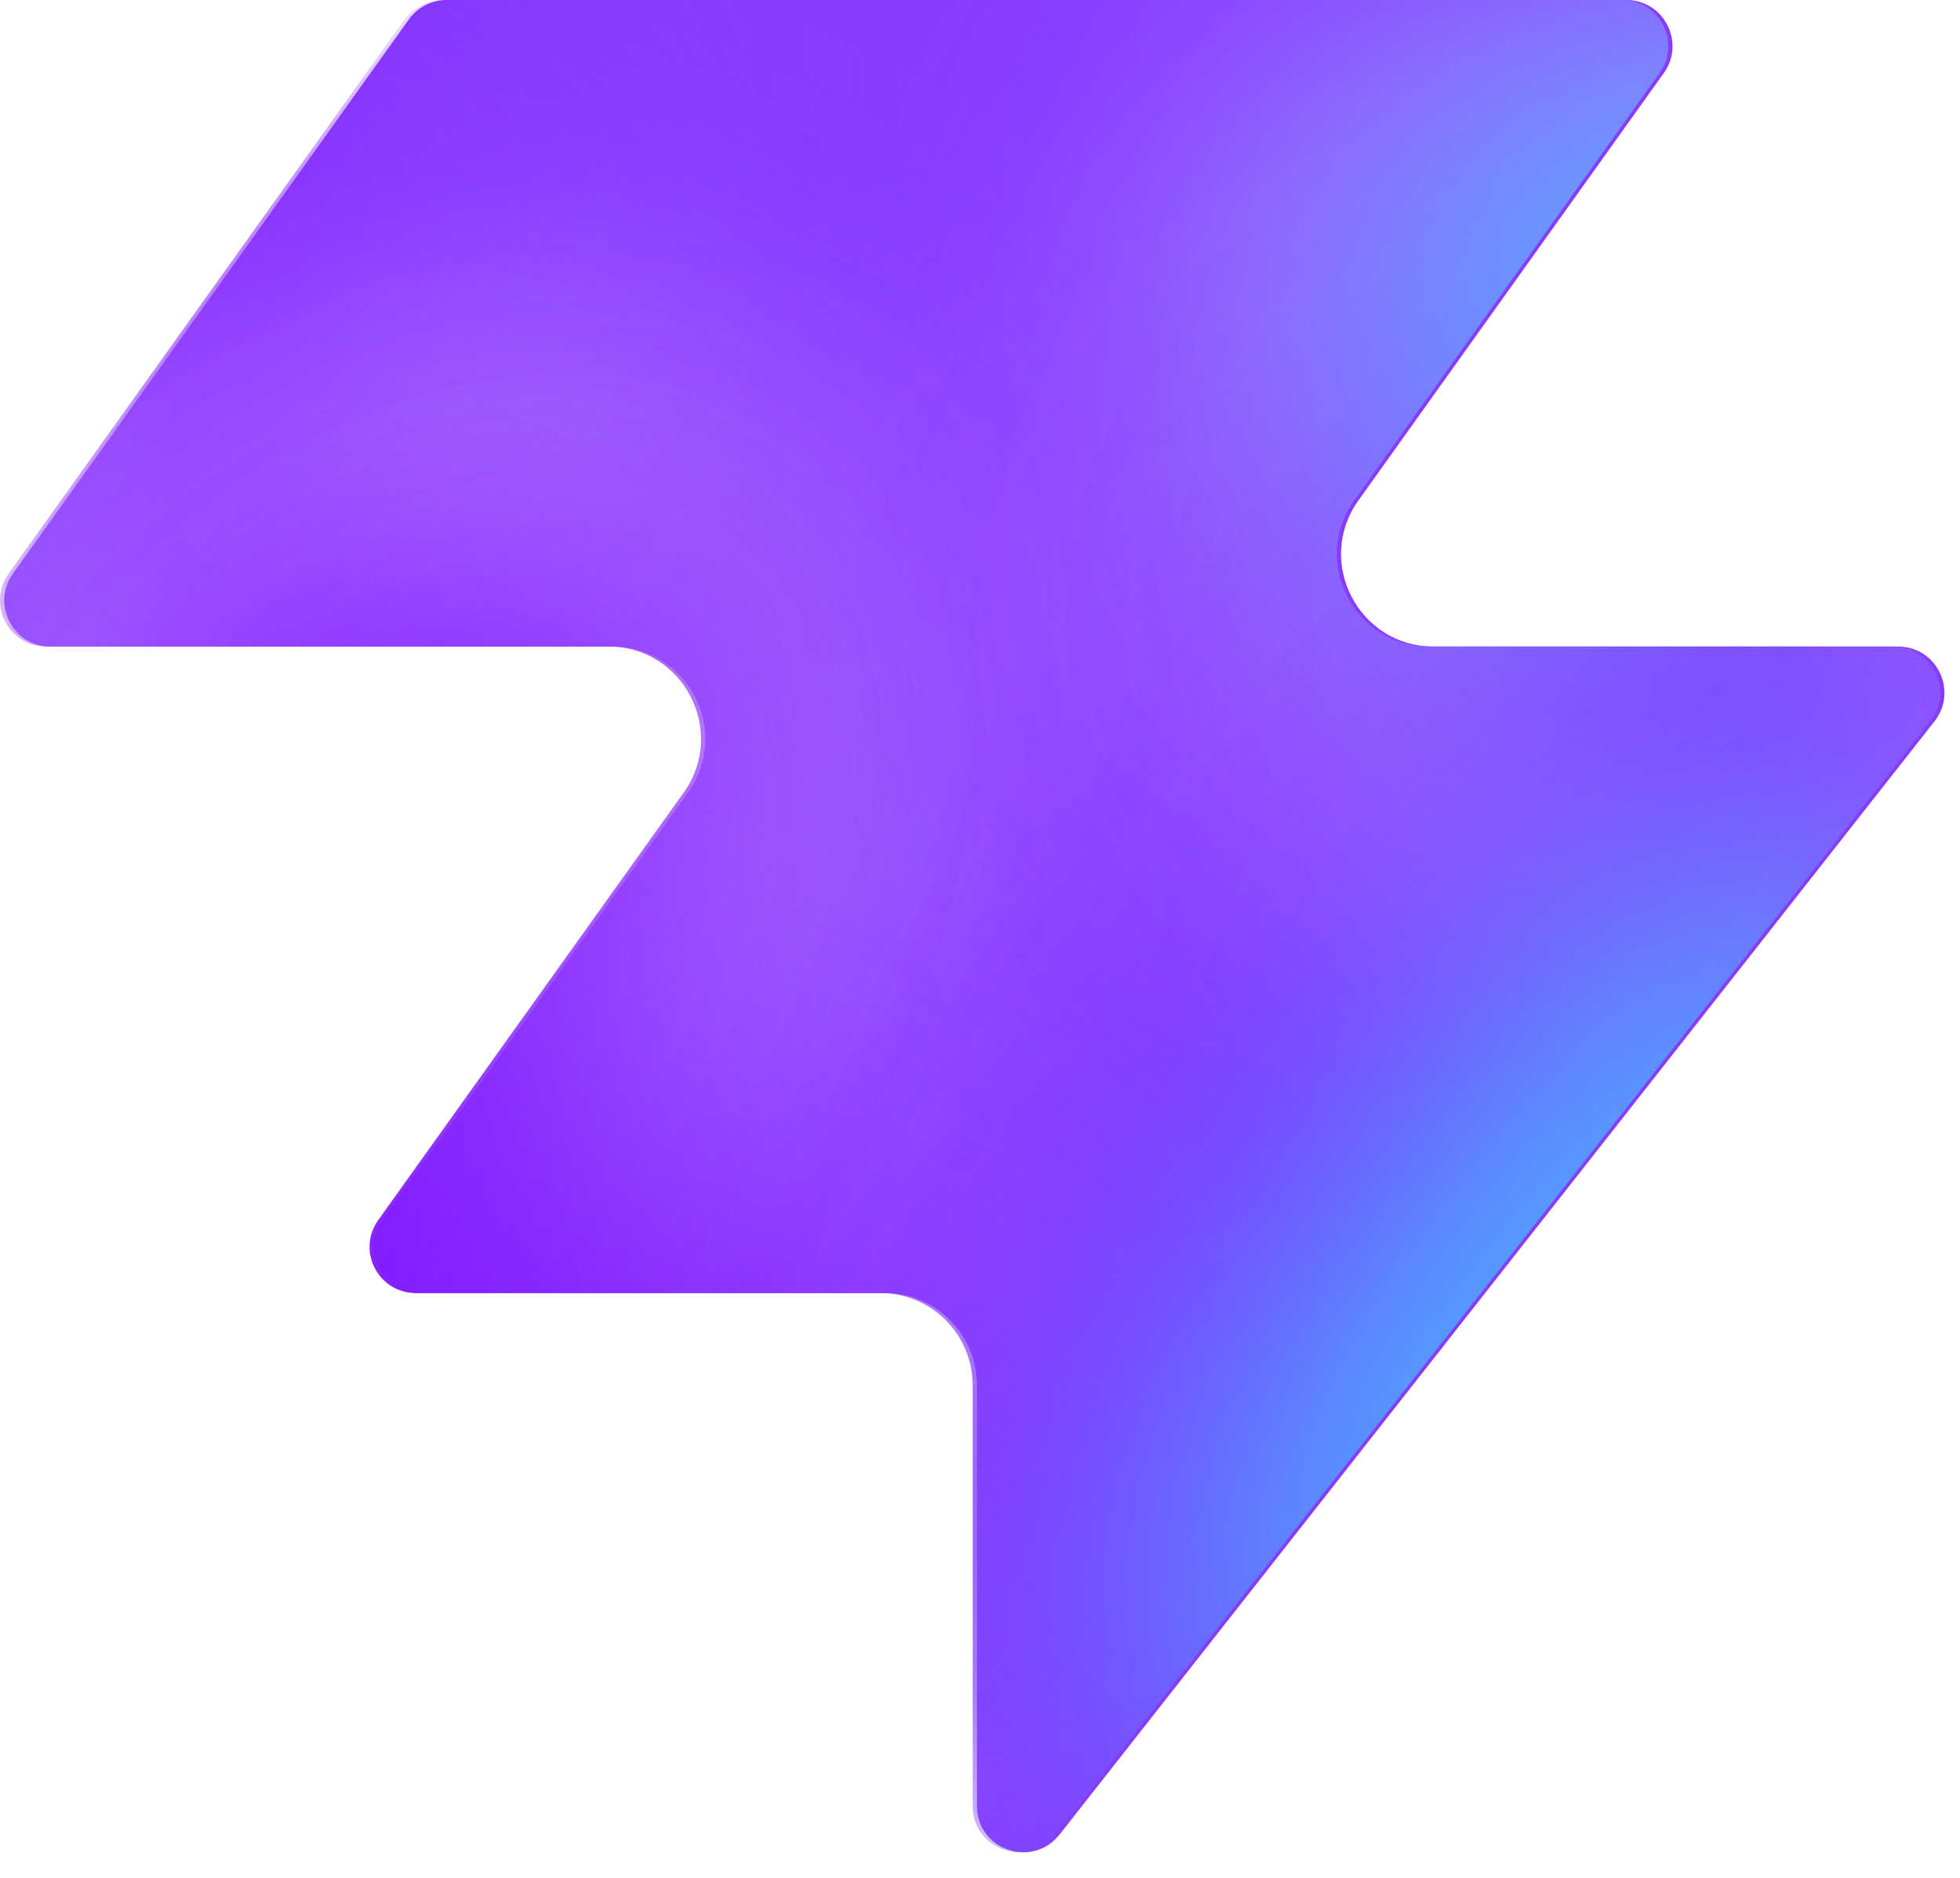
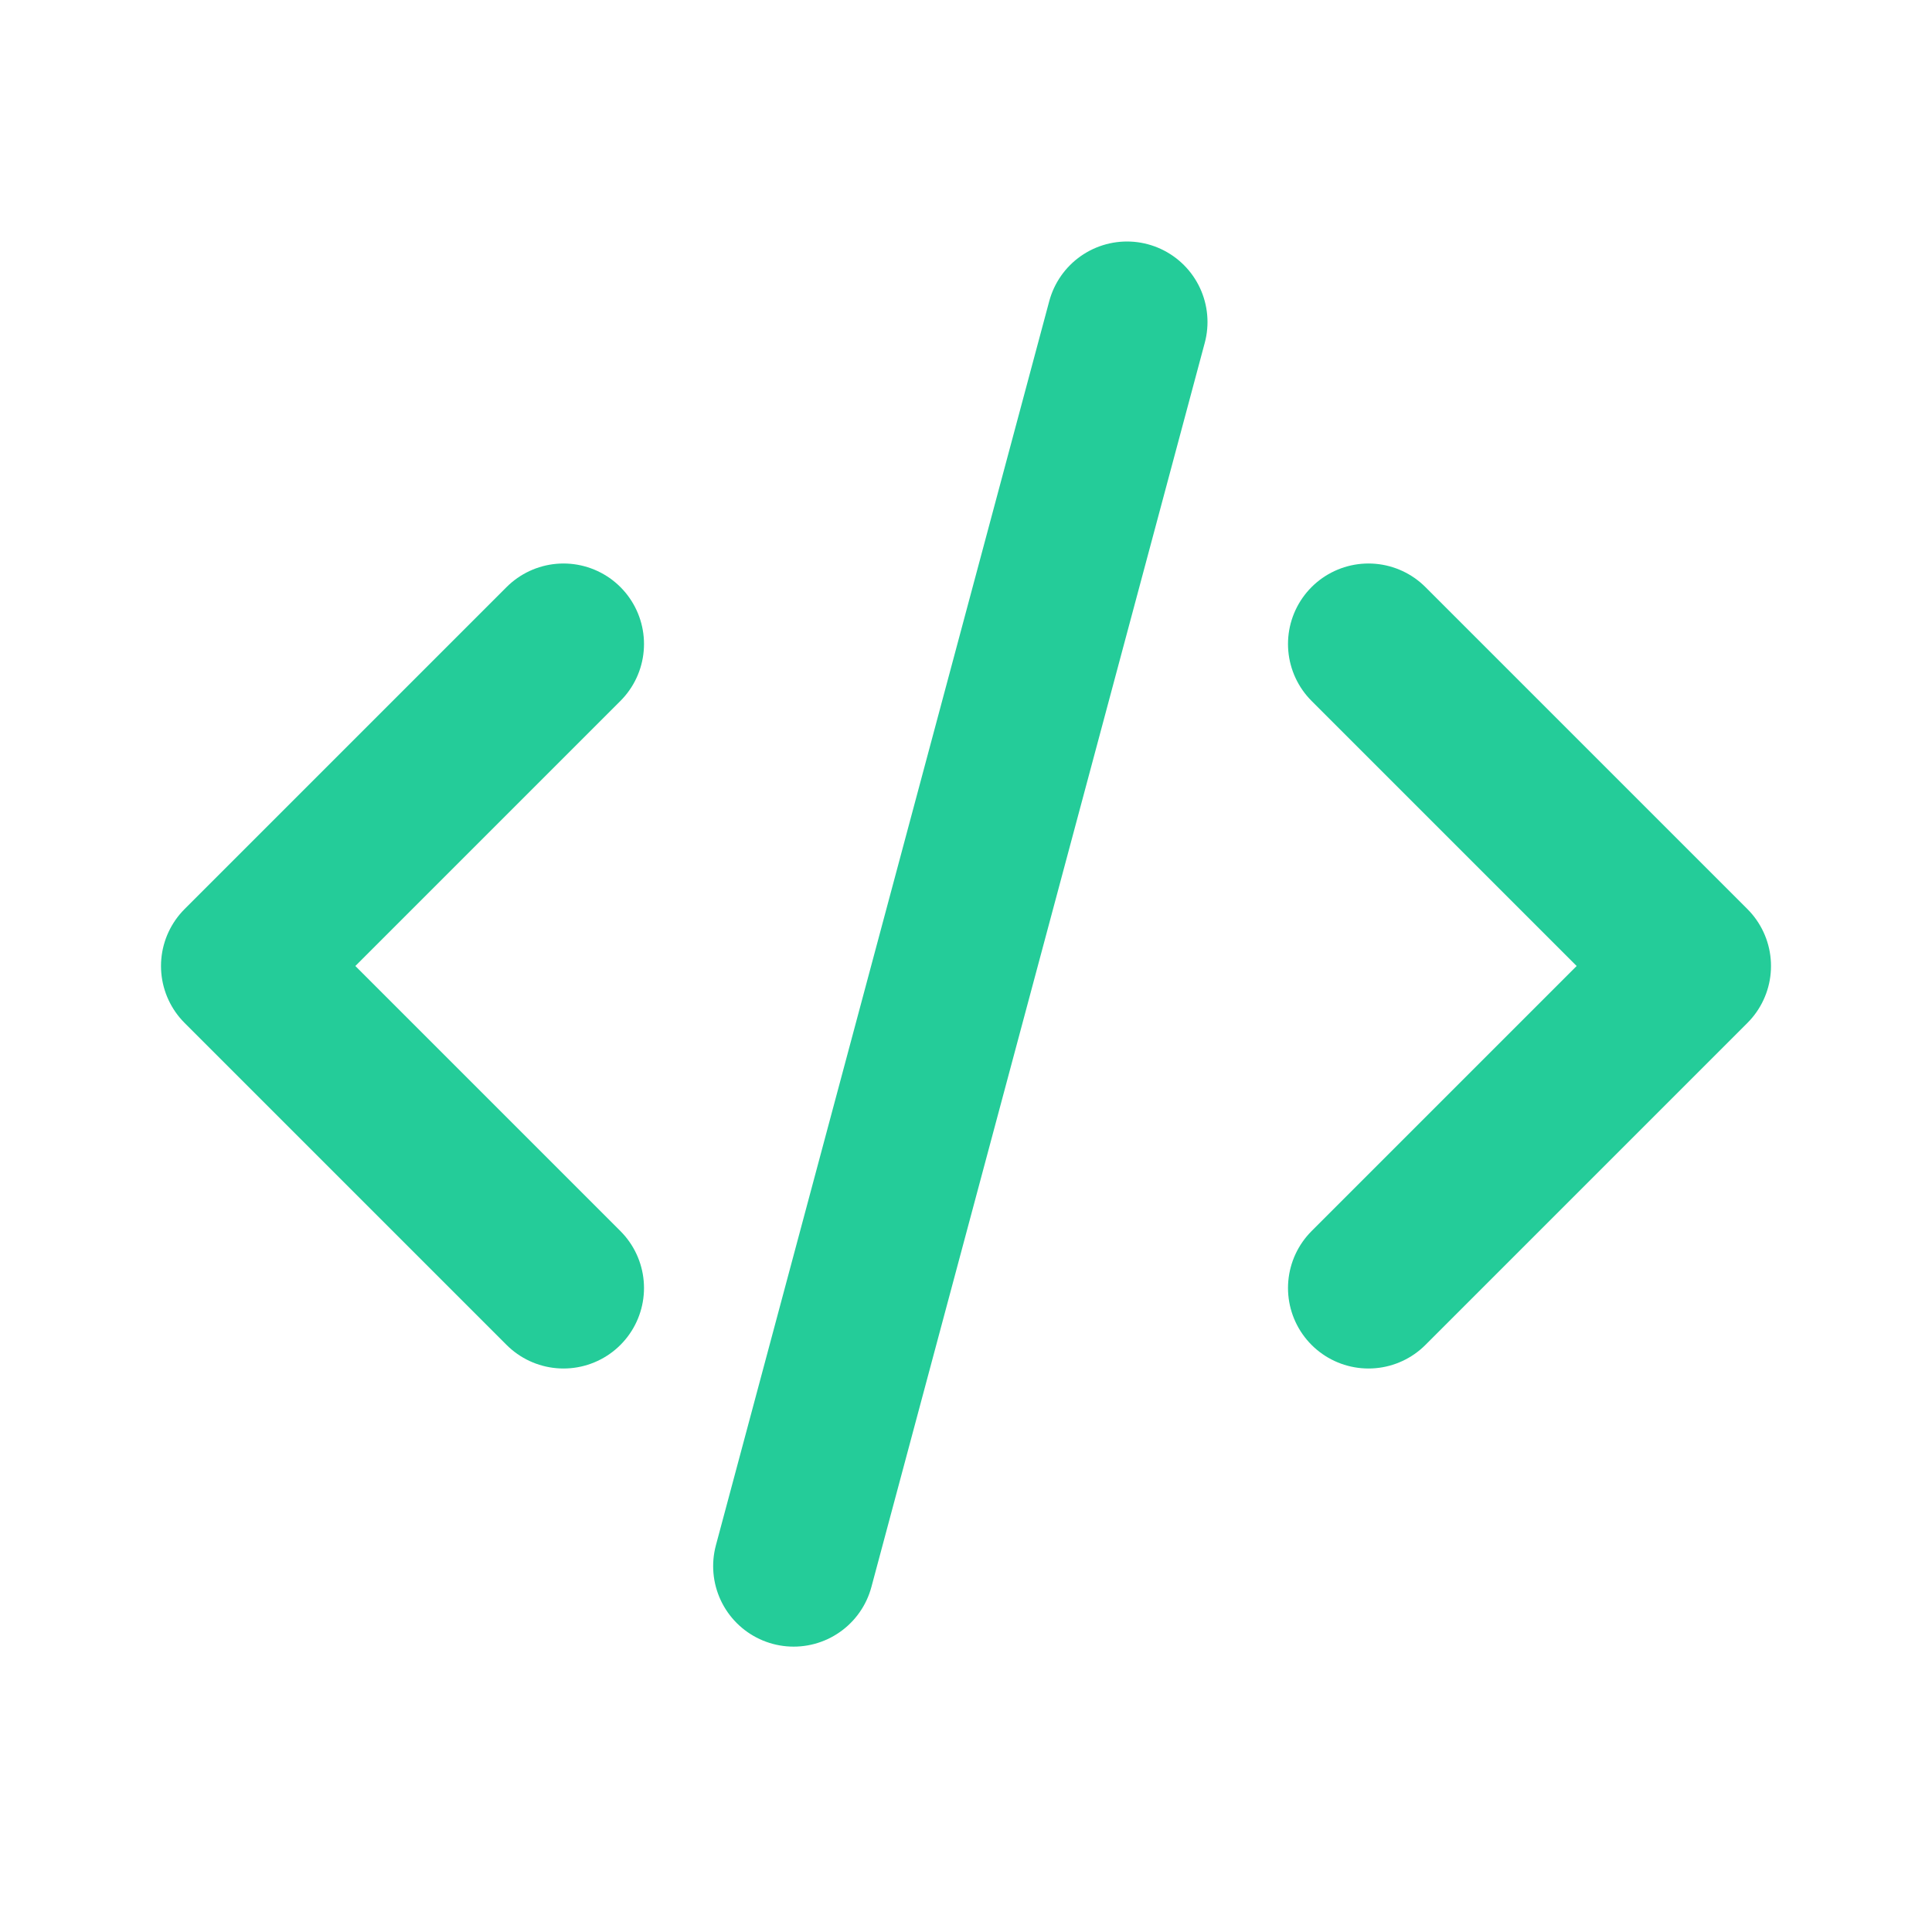
- <svg xmlns="http://www.w3.org/2000/svg" width="48" height="46" fill="none" viewBox="0 0 48 46">
-   <path fill="#863bff" d="M25.946 44.938c-.664.845-2.021.375-2.021-.698V33.937a2.26 2.26 0 0 0-2.262-2.262H10.287c-.92 0-1.456-1.04-.92-1.788l7.48-10.471c1.07-1.497 0-3.578-1.842-3.578H1.237c-.92 0-1.456-1.04-.92-1.788L10.013.474c.214-.297.556-.474.92-.474h28.894c.92 0 1.456 1.04.92 1.788l-7.48 10.471c-1.07 1.498 0 3.579 1.842 3.579h11.377c.943 0 1.473 1.088.89 1.83L25.947 44.94z" style="fill:#863bff;fill:color(display-p3 .525 .23 1);fill-opacity:1" />
-   <mask id="a" width="48" height="46" x="0" y="0" maskUnits="userSpaceOnUse" style="mask-type:alpha">
-     <path fill="#000" d="M25.842 44.938c-.664.844-2.021.375-2.021-.698V33.937a2.26 2.26 0 0 0-2.262-2.262H10.183c-.92 0-1.456-1.04-.92-1.788l7.48-10.471c1.07-1.498 0-3.579-1.842-3.579H1.133c-.92 0-1.456-1.04-.92-1.787L9.91.473c.214-.297.556-.474.92-.474h28.894c.92 0 1.456 1.04.92 1.788l-7.48 10.471c-1.07 1.498 0 3.578 1.842 3.578h11.377c.943 0 1.473 1.088.89 1.832L25.843 44.94z" style="fill:#000;fill-opacity:1" />
-   </mask>
-   <g mask="url(#a)">
-     <g filter="url(#b)">
-       <ellipse cx="5.508" cy="14.704" fill="#ede6ff" rx="5.508" ry="14.704" style="fill:#ede6ff;fill:color(display-p3 .927 .903 1);fill-opacity:1" transform="matrix(.00324 1 1 -.00324 -4.47 31.516)" />
-     </g>
-     <g filter="url(#c)">
-       <ellipse cx="10.399" cy="29.851" fill="#ede6ff" rx="10.399" ry="29.851" style="fill:#ede6ff;fill:color(display-p3 .927 .903 1);fill-opacity:1" transform="matrix(.00324 1 1 -.00324 -39.328 7.883)" />
-     </g>
-     <g filter="url(#d)">
-       <ellipse cx="5.508" cy="30.487" fill="#7e14ff" rx="5.508" ry="30.487" style="fill:#7e14ff;fill:color(display-p3 .492 .077 1);fill-opacity:1" transform="rotate(89.814 -25.913 -14.639)scale(1 -1)" />
-     </g>
-     <g filter="url(#e)">
-       <ellipse cx="5.508" cy="30.599" fill="#7e14ff" rx="5.508" ry="30.599" style="fill:#7e14ff;fill:color(display-p3 .492 .077 1);fill-opacity:1" transform="rotate(89.814 -32.644 -3.334)scale(1 -1)" />
-     </g>
-     <g filter="url(#f)">
-       <ellipse cx="5.508" cy="30.599" fill="#7e14ff" rx="5.508" ry="30.599" style="fill:#7e14ff;fill:color(display-p3 .492 .077 1);fill-opacity:1" transform="matrix(.00324 1 1 -.00324 -34.34 30.47)" />
-     </g>
-     <g filter="url(#g)">
-       <ellipse cx="14.072" cy="22.078" fill="#ede6ff" rx="14.072" ry="22.078" style="fill:#ede6ff;fill:color(display-p3 .927 .903 1);fill-opacity:1" transform="rotate(93.35 24.506 48.493)scale(-1 1)" />
-     </g>
-     <g filter="url(#h)">
-       <ellipse cx="3.47" cy="21.501" fill="#7e14ff" rx="3.47" ry="21.501" style="fill:#7e14ff;fill:color(display-p3 .492 .077 1);fill-opacity:1" transform="rotate(89.009 28.708 47.59)scale(-1 1)" />
-     </g>
-     <g filter="url(#i)">
-       <ellipse cx="3.47" cy="21.501" fill="#7e14ff" rx="3.47" ry="21.501" style="fill:#7e14ff;fill:color(display-p3 .492 .077 1);fill-opacity:1" transform="rotate(89.009 28.708 47.59)scale(-1 1)" />
-     </g>
-     <g filter="url(#j)">
-       <ellipse cx=".387" cy="8.972" fill="#7e14ff" rx="4.407" ry="29.108" style="fill:#7e14ff;fill:color(display-p3 .492 .077 1);fill-opacity:1" transform="rotate(39.51 .387 8.972)" />
-     </g>
-     <g filter="url(#k)">
-       <ellipse cx="47.523" cy="-6.092" fill="#7e14ff" rx="4.407" ry="29.108" style="fill:#7e14ff;fill:color(display-p3 .492 .077 1);fill-opacity:1" transform="rotate(37.892 47.523 -6.092)" />
-     </g>
-     <g filter="url(#l)">
-       <ellipse cx="41.412" cy="6.333" fill="#47bfff" rx="5.971" ry="9.665" style="fill:#47bfff;fill:color(display-p3 .28 .748 1);fill-opacity:1" transform="rotate(37.892 41.412 6.333)" />
-     </g>
-     <g filter="url(#m)">
-       <ellipse cx="-1.879" cy="38.332" fill="#7e14ff" rx="4.407" ry="29.108" style="fill:#7e14ff;fill:color(display-p3 .492 .077 1);fill-opacity:1" transform="rotate(37.892 -1.88 38.332)" />
-     </g>
-     <g filter="url(#n)">
-       <ellipse cx="-1.879" cy="38.332" fill="#7e14ff" rx="4.407" ry="29.108" style="fill:#7e14ff;fill:color(display-p3 .492 .077 1);fill-opacity:1" transform="rotate(37.892 -1.88 38.332)" />
-     </g>
-     <g filter="url(#o)">
-       <ellipse cx="35.651" cy="29.907" fill="#7e14ff" rx="4.407" ry="29.108" style="fill:#7e14ff;fill:color(display-p3 .492 .077 1);fill-opacity:1" transform="rotate(37.892 35.651 29.907)" />
-     </g>
-     <g filter="url(#p)">
-       <ellipse cx="38.418" cy="32.4" fill="#47bfff" rx="5.971" ry="15.297" style="fill:#47bfff;fill:color(display-p3 .28 .748 1);fill-opacity:1" transform="rotate(37.892 38.418 32.4)" />
-     </g>
+ <svg xmlns="http://www.w3.org/2000/svg" width="800px" height="800px" viewBox="0 0 24 24" fill="none" stroke="#57ffbe">
+   <g id="SVGRepo_bgCarrier" stroke-width="0" />
+   <g id="SVGRepo_tracerCarrier" stroke-linecap="round" stroke-linejoin="round" />
+   <g id="SVGRepo_iconCarrier">
+     <path d="M7 8L3 12L7 16" stroke="#24cc99" stroke-width="2" stroke-linecap="round" stroke-linejoin="round" />
+     <path d="M17 8L21 12L17 16" stroke="#24cc99" stroke-width="2" stroke-linecap="round" stroke-linejoin="round" />
+     <path d="M14 4L9.859 19.455" stroke="#24cc99" stroke-width="2" stroke-linecap="round" stroke-linejoin="round" />
  </g>
-   <defs>
-     <filter id="b" width="60.045" height="41.654" x="-19.77" y="16.149" color-interpolation-filters="sRGB" filterUnits="userSpaceOnUse">
-       <feFlood flood-opacity="0" result="BackgroundImageFix" />
-       <feBlend in="SourceGraphic" in2="BackgroundImageFix" result="shape" />
-       <feGaussianBlur result="effect1_foregroundBlur_2002_17158" stdDeviation="7.659" />
-     </filter>
-     <filter id="c" width="90.34" height="51.437" x="-54.613" y="-7.533" color-interpolation-filters="sRGB" filterUnits="userSpaceOnUse">
-       <feFlood flood-opacity="0" result="BackgroundImageFix" />
-       <feBlend in="SourceGraphic" in2="BackgroundImageFix" result="shape" />
-       <feGaussianBlur result="effect1_foregroundBlur_2002_17158" stdDeviation="7.659" />
-     </filter>
-     <filter id="d" width="79.355" height="29.4" x="-49.64" y="2.03" color-interpolation-filters="sRGB" filterUnits="userSpaceOnUse">
-       <feFlood flood-opacity="0" result="BackgroundImageFix" />
-       <feBlend in="SourceGraphic" in2="BackgroundImageFix" result="shape" />
-       <feGaussianBlur result="effect1_foregroundBlur_2002_17158" stdDeviation="4.596" />
-     </filter>
-     <filter id="e" width="79.579" height="29.4" x="-45.045" y="20.029" color-interpolation-filters="sRGB" filterUnits="userSpaceOnUse">
-       <feFlood flood-opacity="0" result="BackgroundImageFix" />
-       <feBlend in="SourceGraphic" in2="BackgroundImageFix" result="shape" />
-       <feGaussianBlur result="effect1_foregroundBlur_2002_17158" stdDeviation="4.596" />
-     </filter>
-     <filter id="f" width="79.579" height="29.4" x="-43.513" y="21.178" color-interpolation-filters="sRGB" filterUnits="userSpaceOnUse">
-       <feFlood flood-opacity="0" result="BackgroundImageFix" />
-       <feBlend in="SourceGraphic" in2="BackgroundImageFix" result="shape" />
-       <feGaussianBlur result="effect1_foregroundBlur_2002_17158" stdDeviation="4.596" />
-     </filter>
-     <filter id="g" width="74.749" height="58.852" x="15.756" y="-17.901" color-interpolation-filters="sRGB" filterUnits="userSpaceOnUse">
-       <feFlood flood-opacity="0" result="BackgroundImageFix" />
-       <feBlend in="SourceGraphic" in2="BackgroundImageFix" result="shape" />
-       <feGaussianBlur result="effect1_foregroundBlur_2002_17158" stdDeviation="7.659" />
-     </filter>
-     <filter id="h" width="61.377" height="25.362" x="23.548" y="2.284" color-interpolation-filters="sRGB" filterUnits="userSpaceOnUse">
-       <feFlood flood-opacity="0" result="BackgroundImageFix" />
-       <feBlend in="SourceGraphic" in2="BackgroundImageFix" result="shape" />
-       <feGaussianBlur result="effect1_foregroundBlur_2002_17158" stdDeviation="4.596" />
-     </filter>
-     <filter id="i" width="61.377" height="25.362" x="23.548" y="2.284" color-interpolation-filters="sRGB" filterUnits="userSpaceOnUse">
-       <feFlood flood-opacity="0" result="BackgroundImageFix" />
-       <feBlend in="SourceGraphic" in2="BackgroundImageFix" result="shape" />
-       <feGaussianBlur result="effect1_foregroundBlur_2002_17158" stdDeviation="4.596" />
-     </filter>
-     <filter id="j" width="56.045" height="63.649" x="-27.636" y="-22.853" color-interpolation-filters="sRGB" filterUnits="userSpaceOnUse">
-       <feFlood flood-opacity="0" result="BackgroundImageFix" />
-       <feBlend in="SourceGraphic" in2="BackgroundImageFix" result="shape" />
-       <feGaussianBlur result="effect1_foregroundBlur_2002_17158" stdDeviation="4.596" />
-     </filter>
-     <filter id="k" width="54.814" height="64.646" x="20.116" y="-38.415" color-interpolation-filters="sRGB" filterUnits="userSpaceOnUse">
-       <feFlood flood-opacity="0" result="BackgroundImageFix" />
-       <feBlend in="SourceGraphic" in2="BackgroundImageFix" result="shape" />
-       <feGaussianBlur result="effect1_foregroundBlur_2002_17158" stdDeviation="4.596" />
-     </filter>
-     <filter id="l" width="33.541" height="35.313" x="24.641" y="-11.323" color-interpolation-filters="sRGB" filterUnits="userSpaceOnUse">
-       <feFlood flood-opacity="0" result="BackgroundImageFix" />
-       <feBlend in="SourceGraphic" in2="BackgroundImageFix" result="shape" />
-       <feGaussianBlur result="effect1_foregroundBlur_2002_17158" stdDeviation="4.596" />
-     </filter>
-     <filter id="m" width="54.814" height="64.646" x="-29.286" y="6.009" color-interpolation-filters="sRGB" filterUnits="userSpaceOnUse">
-       <feFlood flood-opacity="0" result="BackgroundImageFix" />
-       <feBlend in="SourceGraphic" in2="BackgroundImageFix" result="shape" />
-       <feGaussianBlur result="effect1_foregroundBlur_2002_17158" stdDeviation="4.596" />
-     </filter>
-     <filter id="n" width="54.814" height="64.646" x="-29.286" y="6.009" color-interpolation-filters="sRGB" filterUnits="userSpaceOnUse">
-       <feFlood flood-opacity="0" result="BackgroundImageFix" />
-       <feBlend in="SourceGraphic" in2="BackgroundImageFix" result="shape" />
-       <feGaussianBlur result="effect1_foregroundBlur_2002_17158" stdDeviation="4.596" />
-     </filter>
-     <filter id="o" width="54.814" height="64.646" x="8.244" y="-2.416" color-interpolation-filters="sRGB" filterUnits="userSpaceOnUse">
-       <feFlood flood-opacity="0" result="BackgroundImageFix" />
-       <feBlend in="SourceGraphic" in2="BackgroundImageFix" result="shape" />
-       <feGaussianBlur result="effect1_foregroundBlur_2002_17158" stdDeviation="4.596" />
-     </filter>
-     <filter id="p" width="39.409" height="43.623" x="18.713" y="10.588" color-interpolation-filters="sRGB" filterUnits="userSpaceOnUse">
-       <feFlood flood-opacity="0" result="BackgroundImageFix" />
-       <feBlend in="SourceGraphic" in2="BackgroundImageFix" result="shape" />
-       <feGaussianBlur result="effect1_foregroundBlur_2002_17158" stdDeviation="4.596" />
-     </filter>
-   </defs>
</svg>
